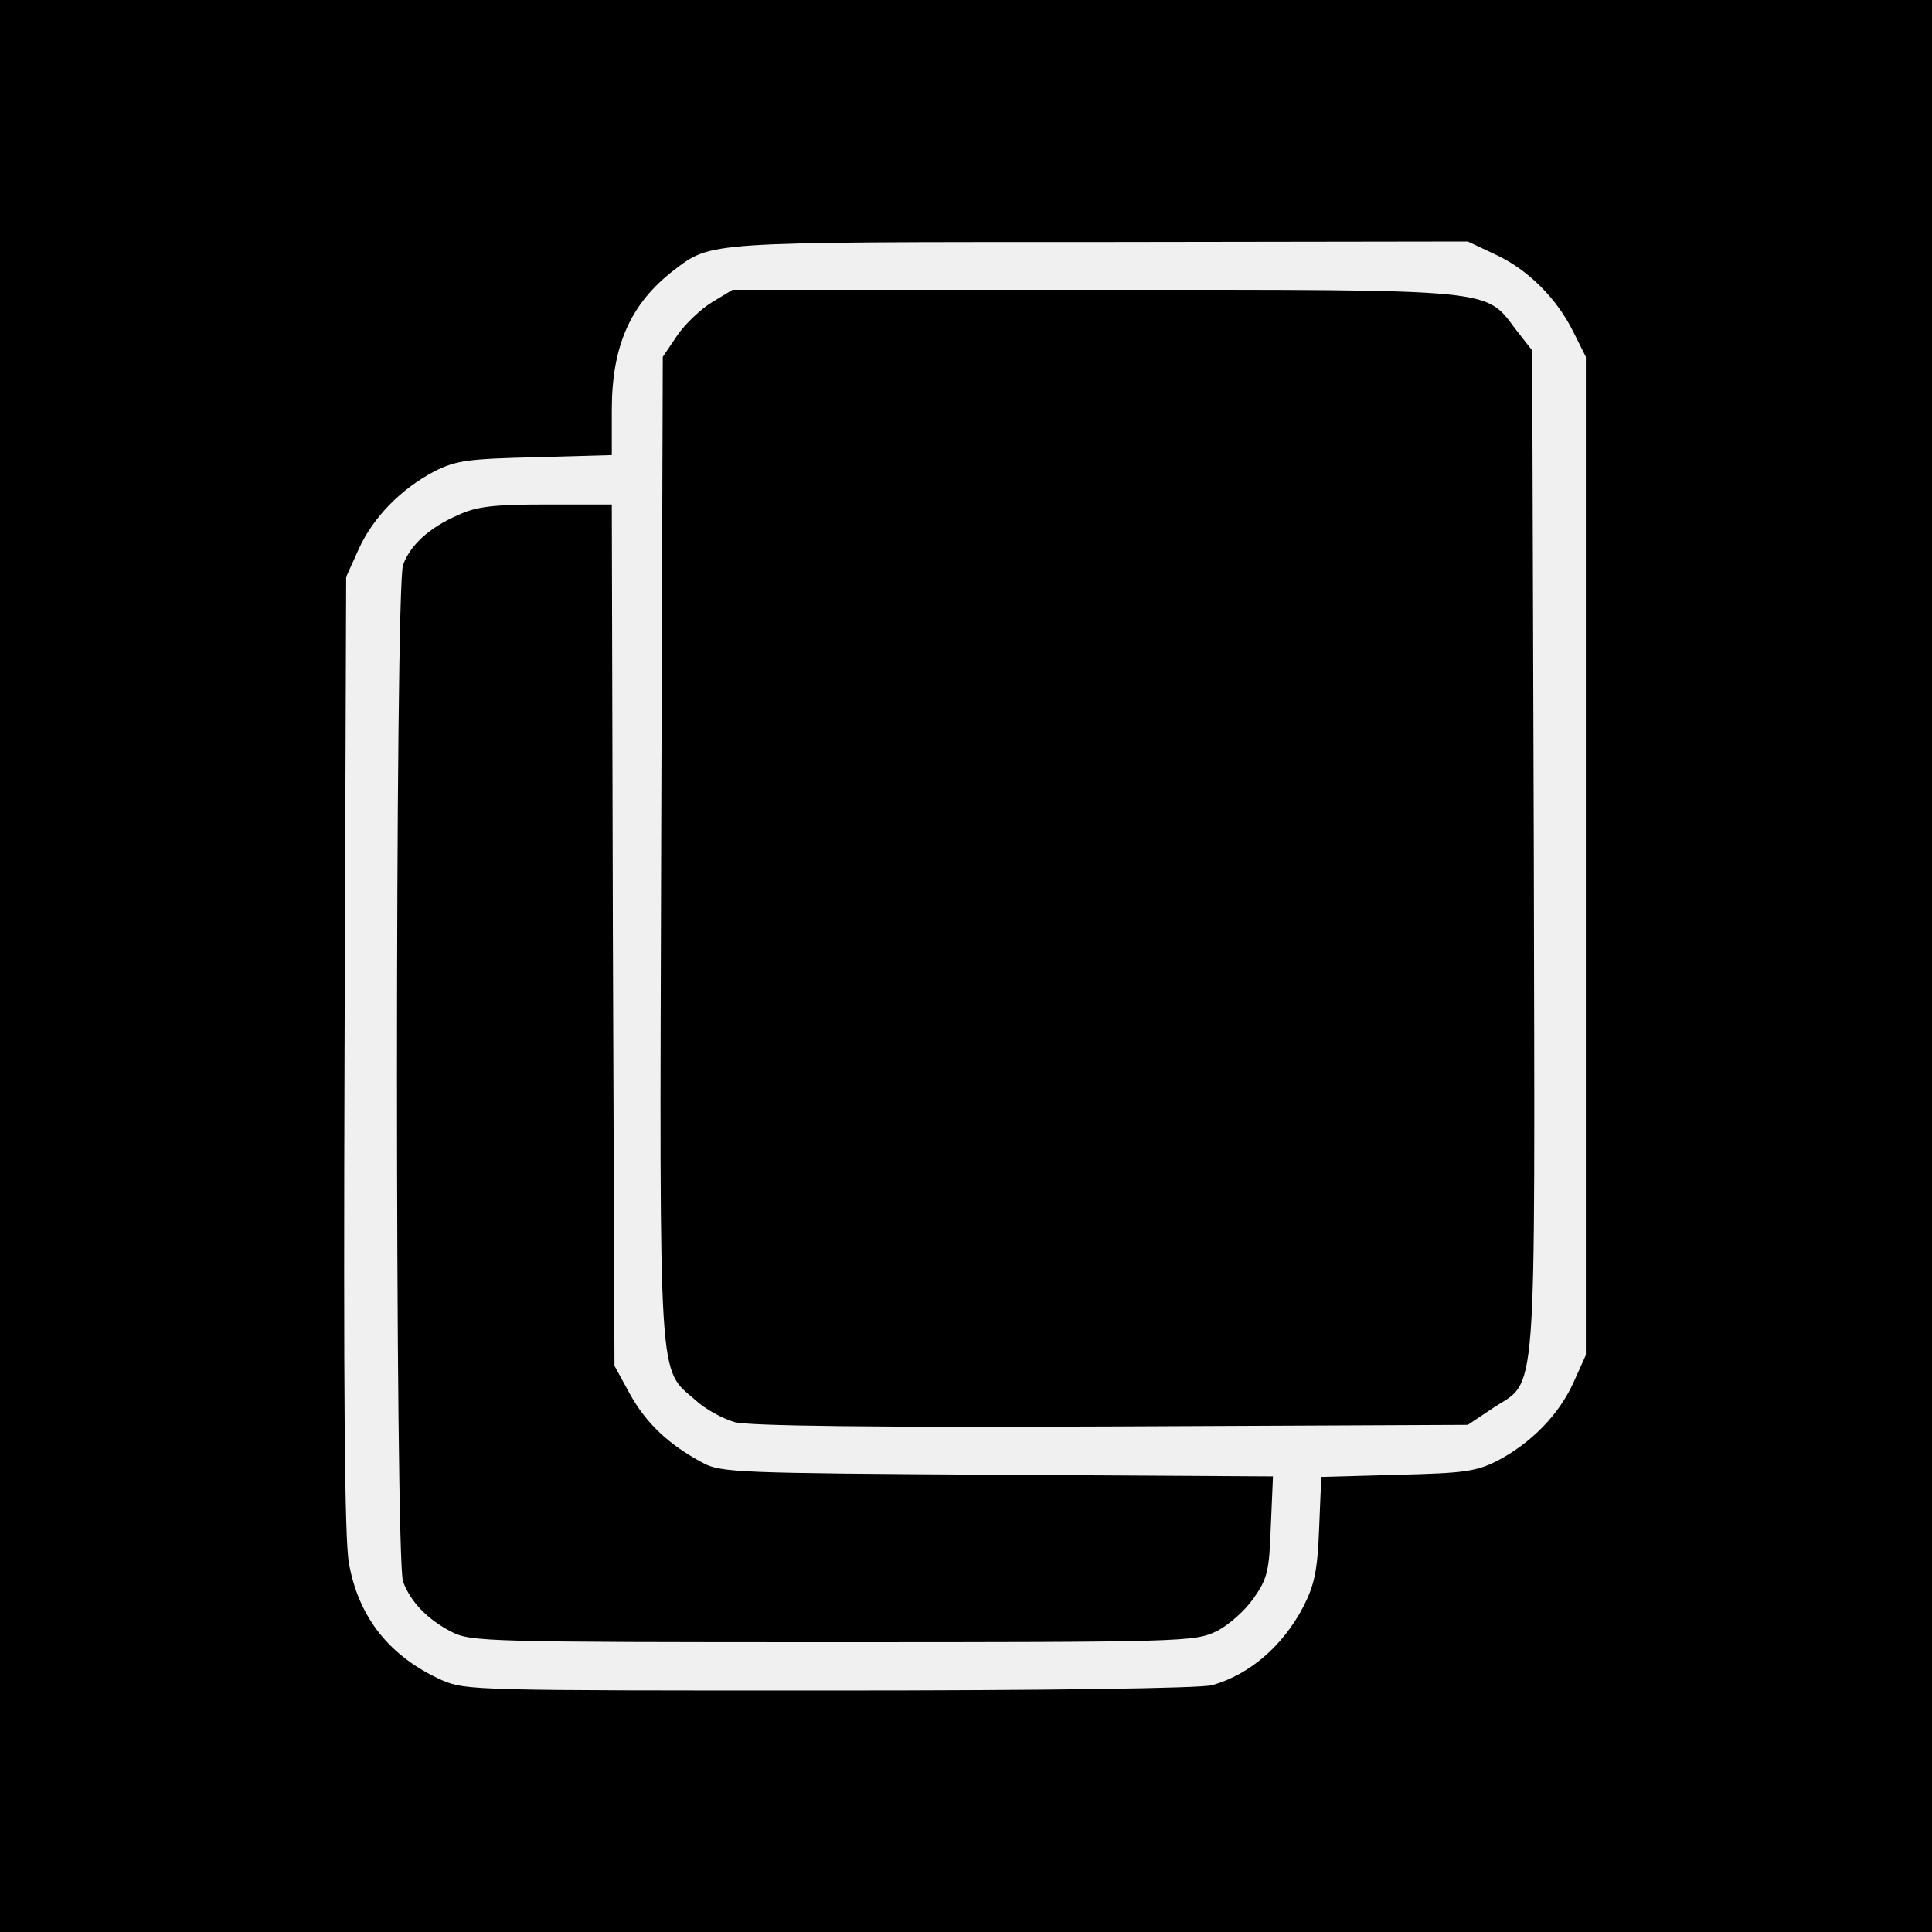
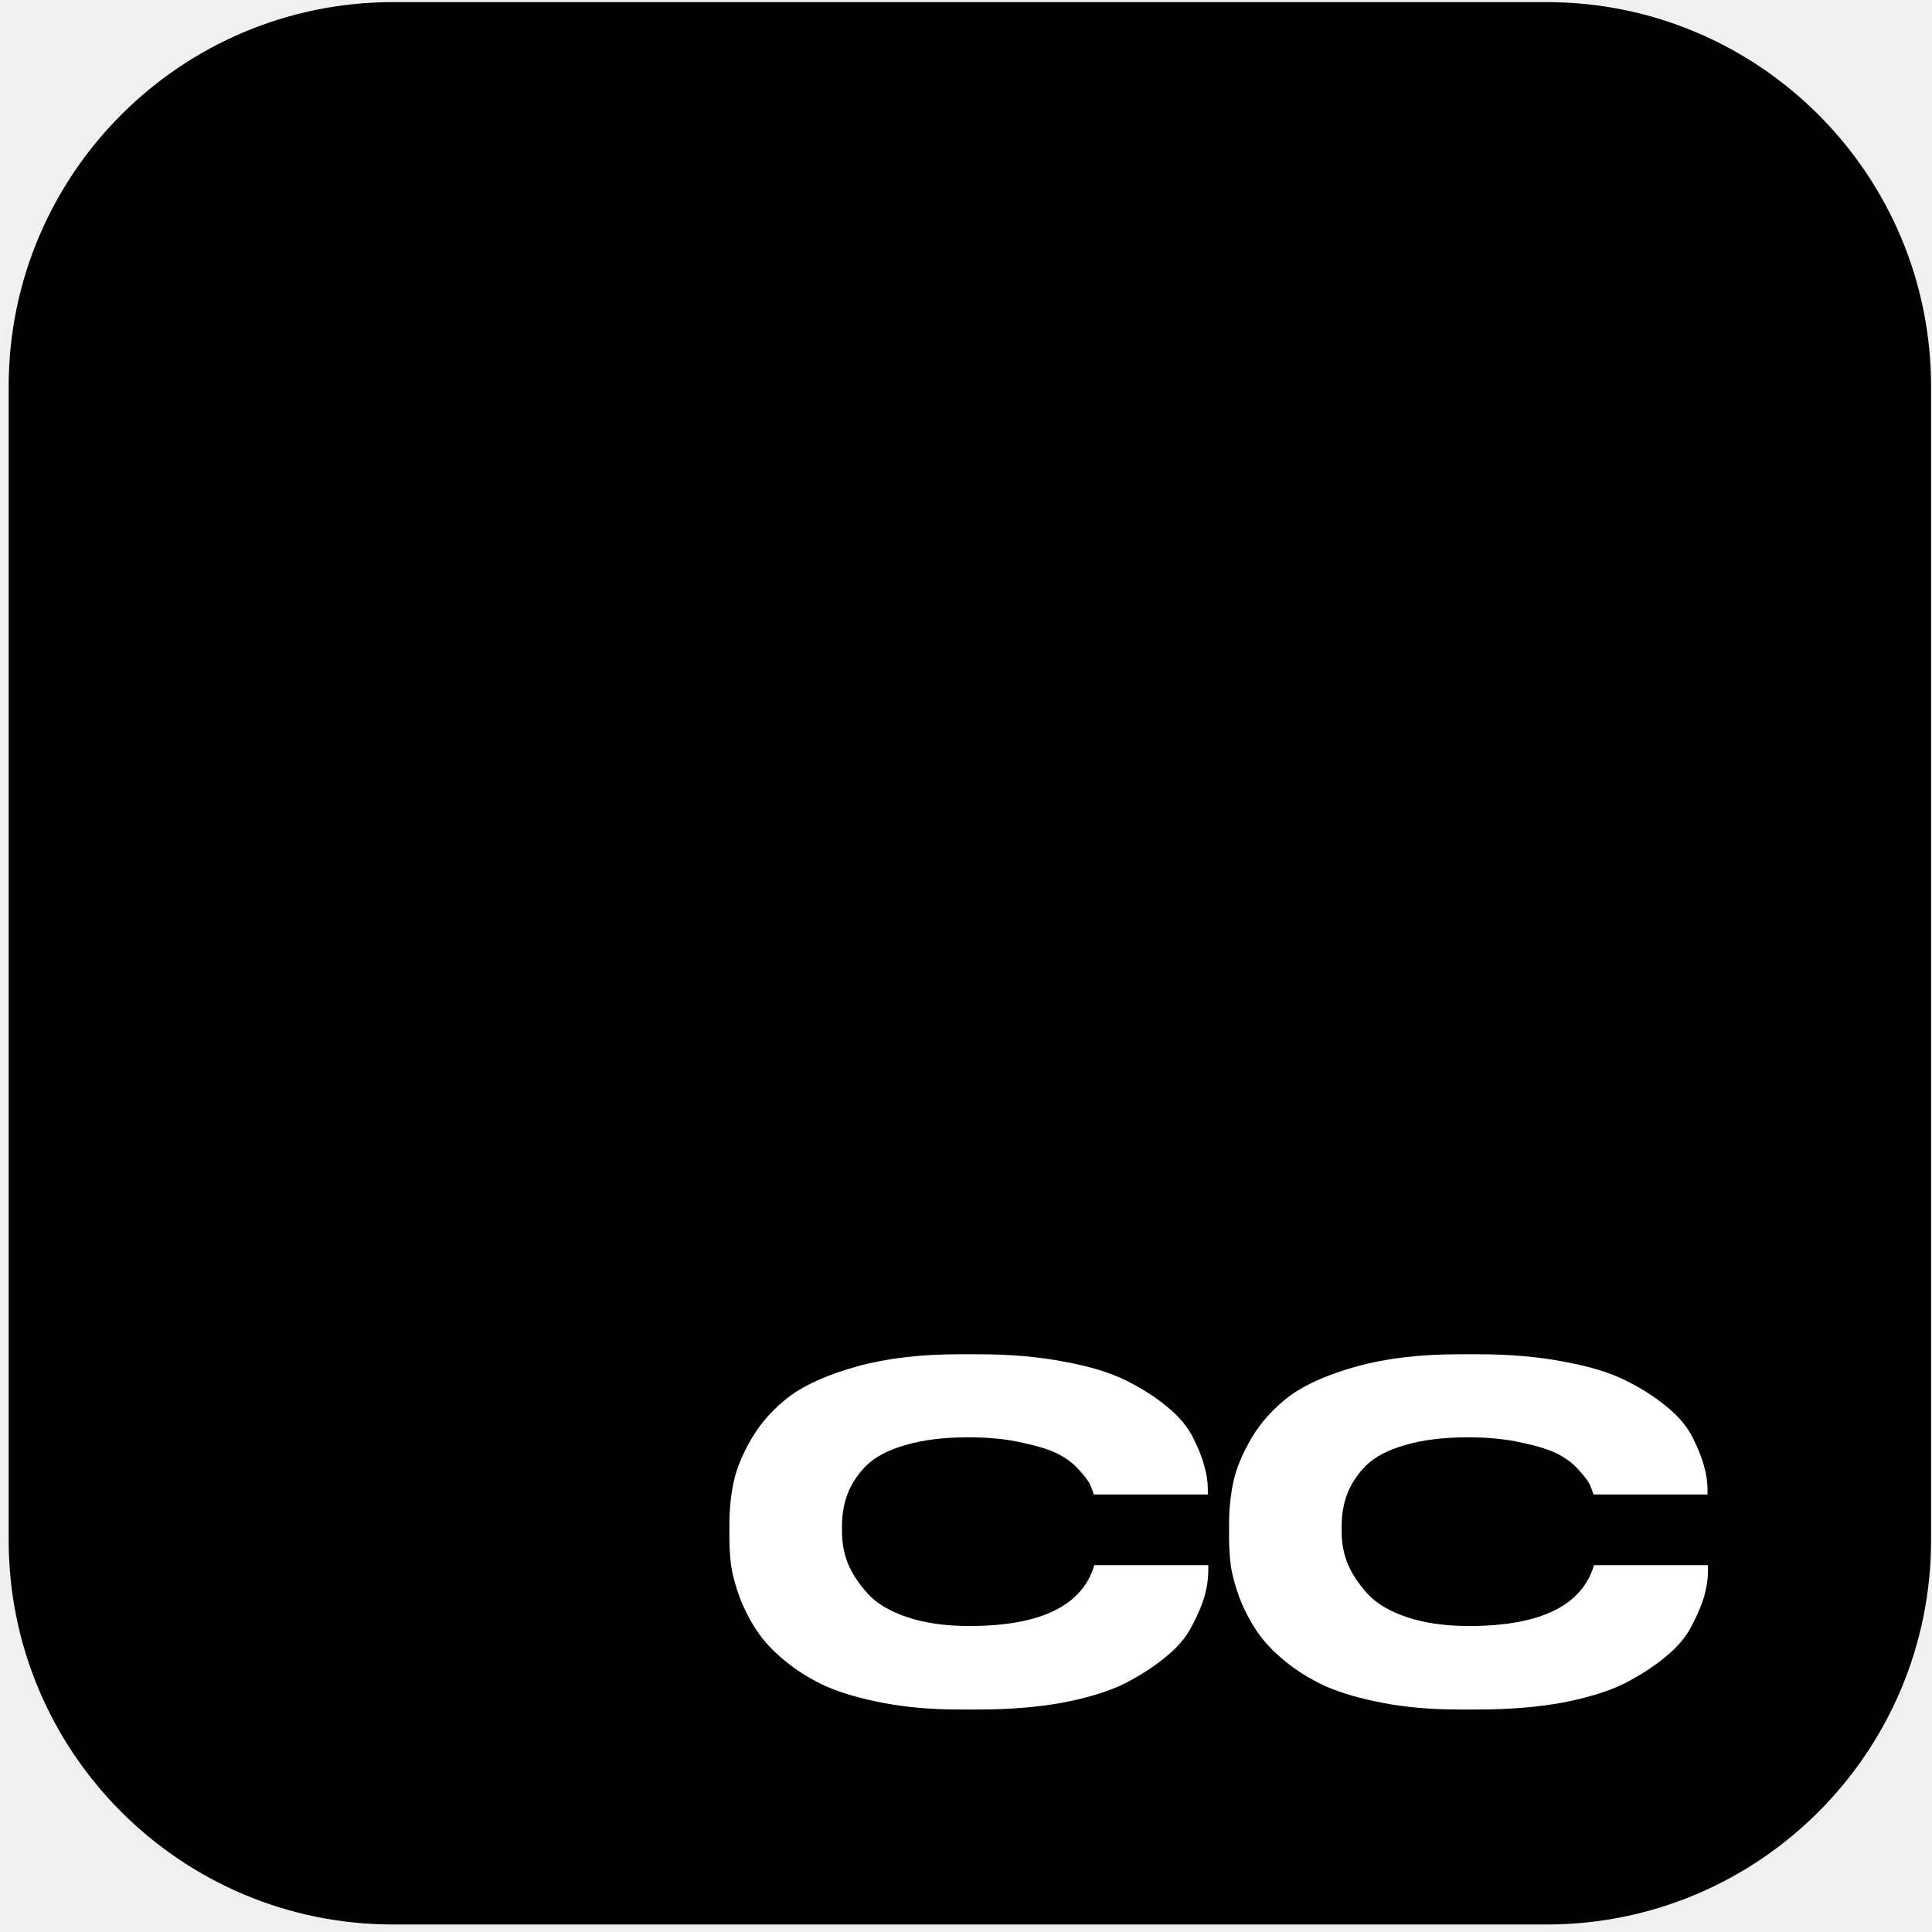
- <svg xmlns="http://www.w3.org/2000/svg" version="1.0" width="360pt" height="360pt" viewBox="0 0 360 360" preserveAspectRatio="xMidYMid meet">
-   <g transform="translate(0,360) scale(0.1,-0.1)" fill="#000000" stroke="none">
-     <path d="M0 1800 l0 -1800 1800 0 1800 0 0 1800 0 1800 -1800 0 -1800 0 0 -1800z m2786 1326 c61 -28 115 -82 146 -145 l23 -46 0 -930 0 -930 -23 -51 c-27 -60 -79 -113 -142 -146 -40 -20 -62 -23 -186 -26 l-142 -4 -4 -96 c-3 -80 -9 -106 -30 -147 -38 -72 -99 -125 -169 -145 -19 -6 -312 -10 -712 -10 -656 0 -679 0 -723 19 -98 44 -156 117 -174 219 -8 48 -10 317 -8 952 l3 885 23 51 c27 60 79 113 142 146 40 20 62 23 188 26 l142 4 0 84 c0 120 35 198 115 260 71 54 57 53 795 53 l685 1 51 -24z" />
-     <path d="M1327 3037 c-20 -12 -50 -40 -65 -62 l-27 -40 -3 -915 c-3 -1017 -6 -968 64 -1029 18 -17 52 -35 73 -41 27 -7 255 -10 703 -8 l663 3 45 30 c86 58 80 -22 78 1036 l-3 936 -29 37 c-60 79 -27 76 -786 76 l-675 0 -38 -23z" />
-     <path d="M853 2640 c-53 -23 -89 -56 -102 -93 -15 -40 -15 -1855 0 -1894 14 -38 46 -71 91 -94 35 -18 68 -19 709 -19 656 0 674 1 715 20 24 12 54 39 70 62 26 37 29 51 32 134 l4 93 -514 3 c-481 3 -515 4 -548 22 -64 34 -106 74 -136 128 l-29 53 -3 803 -2 802 -123 0 c-99 0 -130 -4 -164 -20z" />
-   </g>
+ <svg xmlns="http://www.w3.org/2000/svg" width="201" height="201" viewBox="0 0 201 201" fill="none">
+   <rect x="0.902" y="0.219" width="200" height="200" rx="40" fill="black" />
+   <path d="M101.757 177.853H99.789C96.941 177.853 94.333 177.629 91.965 177.181C89.597 176.733 87.597 176.157 85.965 175.453C84.365 174.717 82.941 173.837 81.693 172.813C80.445 171.789 79.469 170.749 78.765 169.693C78.061 168.637 77.469 167.501 76.989 166.285C76.541 165.069 76.237 163.965 76.077 162.973C75.949 161.981 75.885 160.973 75.885 159.949V158.557C75.885 157.053 76.029 155.613 76.317 154.237C76.605 152.829 77.245 151.277 78.237 149.581C79.261 147.885 80.589 146.429 82.221 145.213C83.885 143.997 86.221 142.973 89.229 142.141C92.269 141.309 95.789 140.893 99.789 140.893H101.757C105.053 140.893 108.029 141.149 110.685 141.661C113.341 142.141 115.501 142.797 117.165 143.629C118.829 144.461 120.253 145.373 121.437 146.365C122.621 147.325 123.501 148.365 124.077 149.485C124.653 150.605 125.053 151.597 125.277 152.461C125.533 153.325 125.661 154.157 125.661 154.957V155.485H113.805C113.677 155.101 113.549 154.765 113.421 154.477C113.293 154.157 112.925 153.661 112.317 152.989C111.741 152.317 111.021 151.757 110.157 151.309C109.325 150.861 108.077 150.461 106.413 150.109C104.781 149.725 102.893 149.533 100.749 149.533C98.189 149.533 95.997 149.805 94.173 150.349C92.381 150.861 91.021 151.581 90.093 152.509C89.197 153.437 88.557 154.413 88.173 155.437C87.789 156.461 87.597 157.581 87.597 158.797V159.373C87.597 160.525 87.805 161.629 88.221 162.685C88.669 163.741 89.357 164.781 90.285 165.805C91.213 166.829 92.589 167.645 94.413 168.253C96.237 168.861 98.381 169.165 100.845 169.165C108.269 169.165 112.605 167.053 113.853 162.829H125.709V163.357C125.709 164.221 125.581 165.117 125.325 166.045C125.069 166.941 124.637 167.965 124.029 169.117C123.453 170.269 122.557 171.341 121.341 172.333C120.157 173.325 118.733 174.253 117.069 175.117C115.405 175.949 113.245 176.621 110.589 177.133C107.965 177.613 105.021 177.853 101.757 177.853ZM153.741 177.853H151.773C148.925 177.853 146.317 177.629 143.949 177.181C141.581 176.733 139.581 176.157 137.949 175.453C136.349 174.717 134.925 173.837 133.677 172.813C132.429 171.789 131.453 170.749 130.749 169.693C130.045 168.637 129.453 167.501 128.973 166.285C128.525 165.069 128.221 163.965 128.061 162.973C127.933 161.981 127.869 160.973 127.869 159.949V158.557C127.869 157.053 128.013 155.613 128.301 154.237C128.589 152.829 129.229 151.277 130.221 149.581C131.245 147.885 132.573 146.429 134.205 145.213C135.869 143.997 138.205 142.973 141.213 142.141C144.253 141.309 147.773 140.893 151.773 140.893H153.741C157.037 140.893 160.013 141.149 162.669 141.661C165.325 142.141 167.485 142.797 169.149 143.629C170.813 144.461 172.237 145.373 173.421 146.365C174.605 147.325 175.485 148.365 176.061 149.485C176.637 150.605 177.037 151.597 177.261 152.461C177.517 153.325 177.645 154.157 177.645 154.957V155.485H165.789C165.661 155.101 165.533 154.765 165.405 154.477C165.277 154.157 164.909 153.661 164.301 152.989C163.725 152.317 163.005 151.757 162.141 151.309C161.309 150.861 160.061 150.461 158.397 150.109C156.765 149.725 154.877 149.533 152.733 149.533C150.173 149.533 147.981 149.805 146.157 150.349C144.365 150.861 143.005 151.581 142.077 152.509C141.181 153.437 140.541 154.413 140.157 155.437C139.773 156.461 139.581 157.581 139.581 158.797V159.373C139.581 160.525 139.789 161.629 140.205 162.685C140.653 163.741 141.341 164.781 142.269 165.805C143.197 166.829 144.573 167.645 146.397 168.253C148.221 168.861 150.365 169.165 152.829 169.165C160.253 169.165 164.589 167.053 165.837 162.829H177.693V163.357C177.693 164.221 177.565 165.117 177.309 166.045C177.053 166.941 176.621 167.965 176.013 169.117C175.437 170.269 174.541 171.341 173.325 172.333C172.141 173.325 170.717 174.253 169.053 175.117C167.389 175.949 165.229 176.621 162.573 177.133C159.949 177.613 157.005 177.853 153.741 177.853Z" fill="white" />
</svg>
